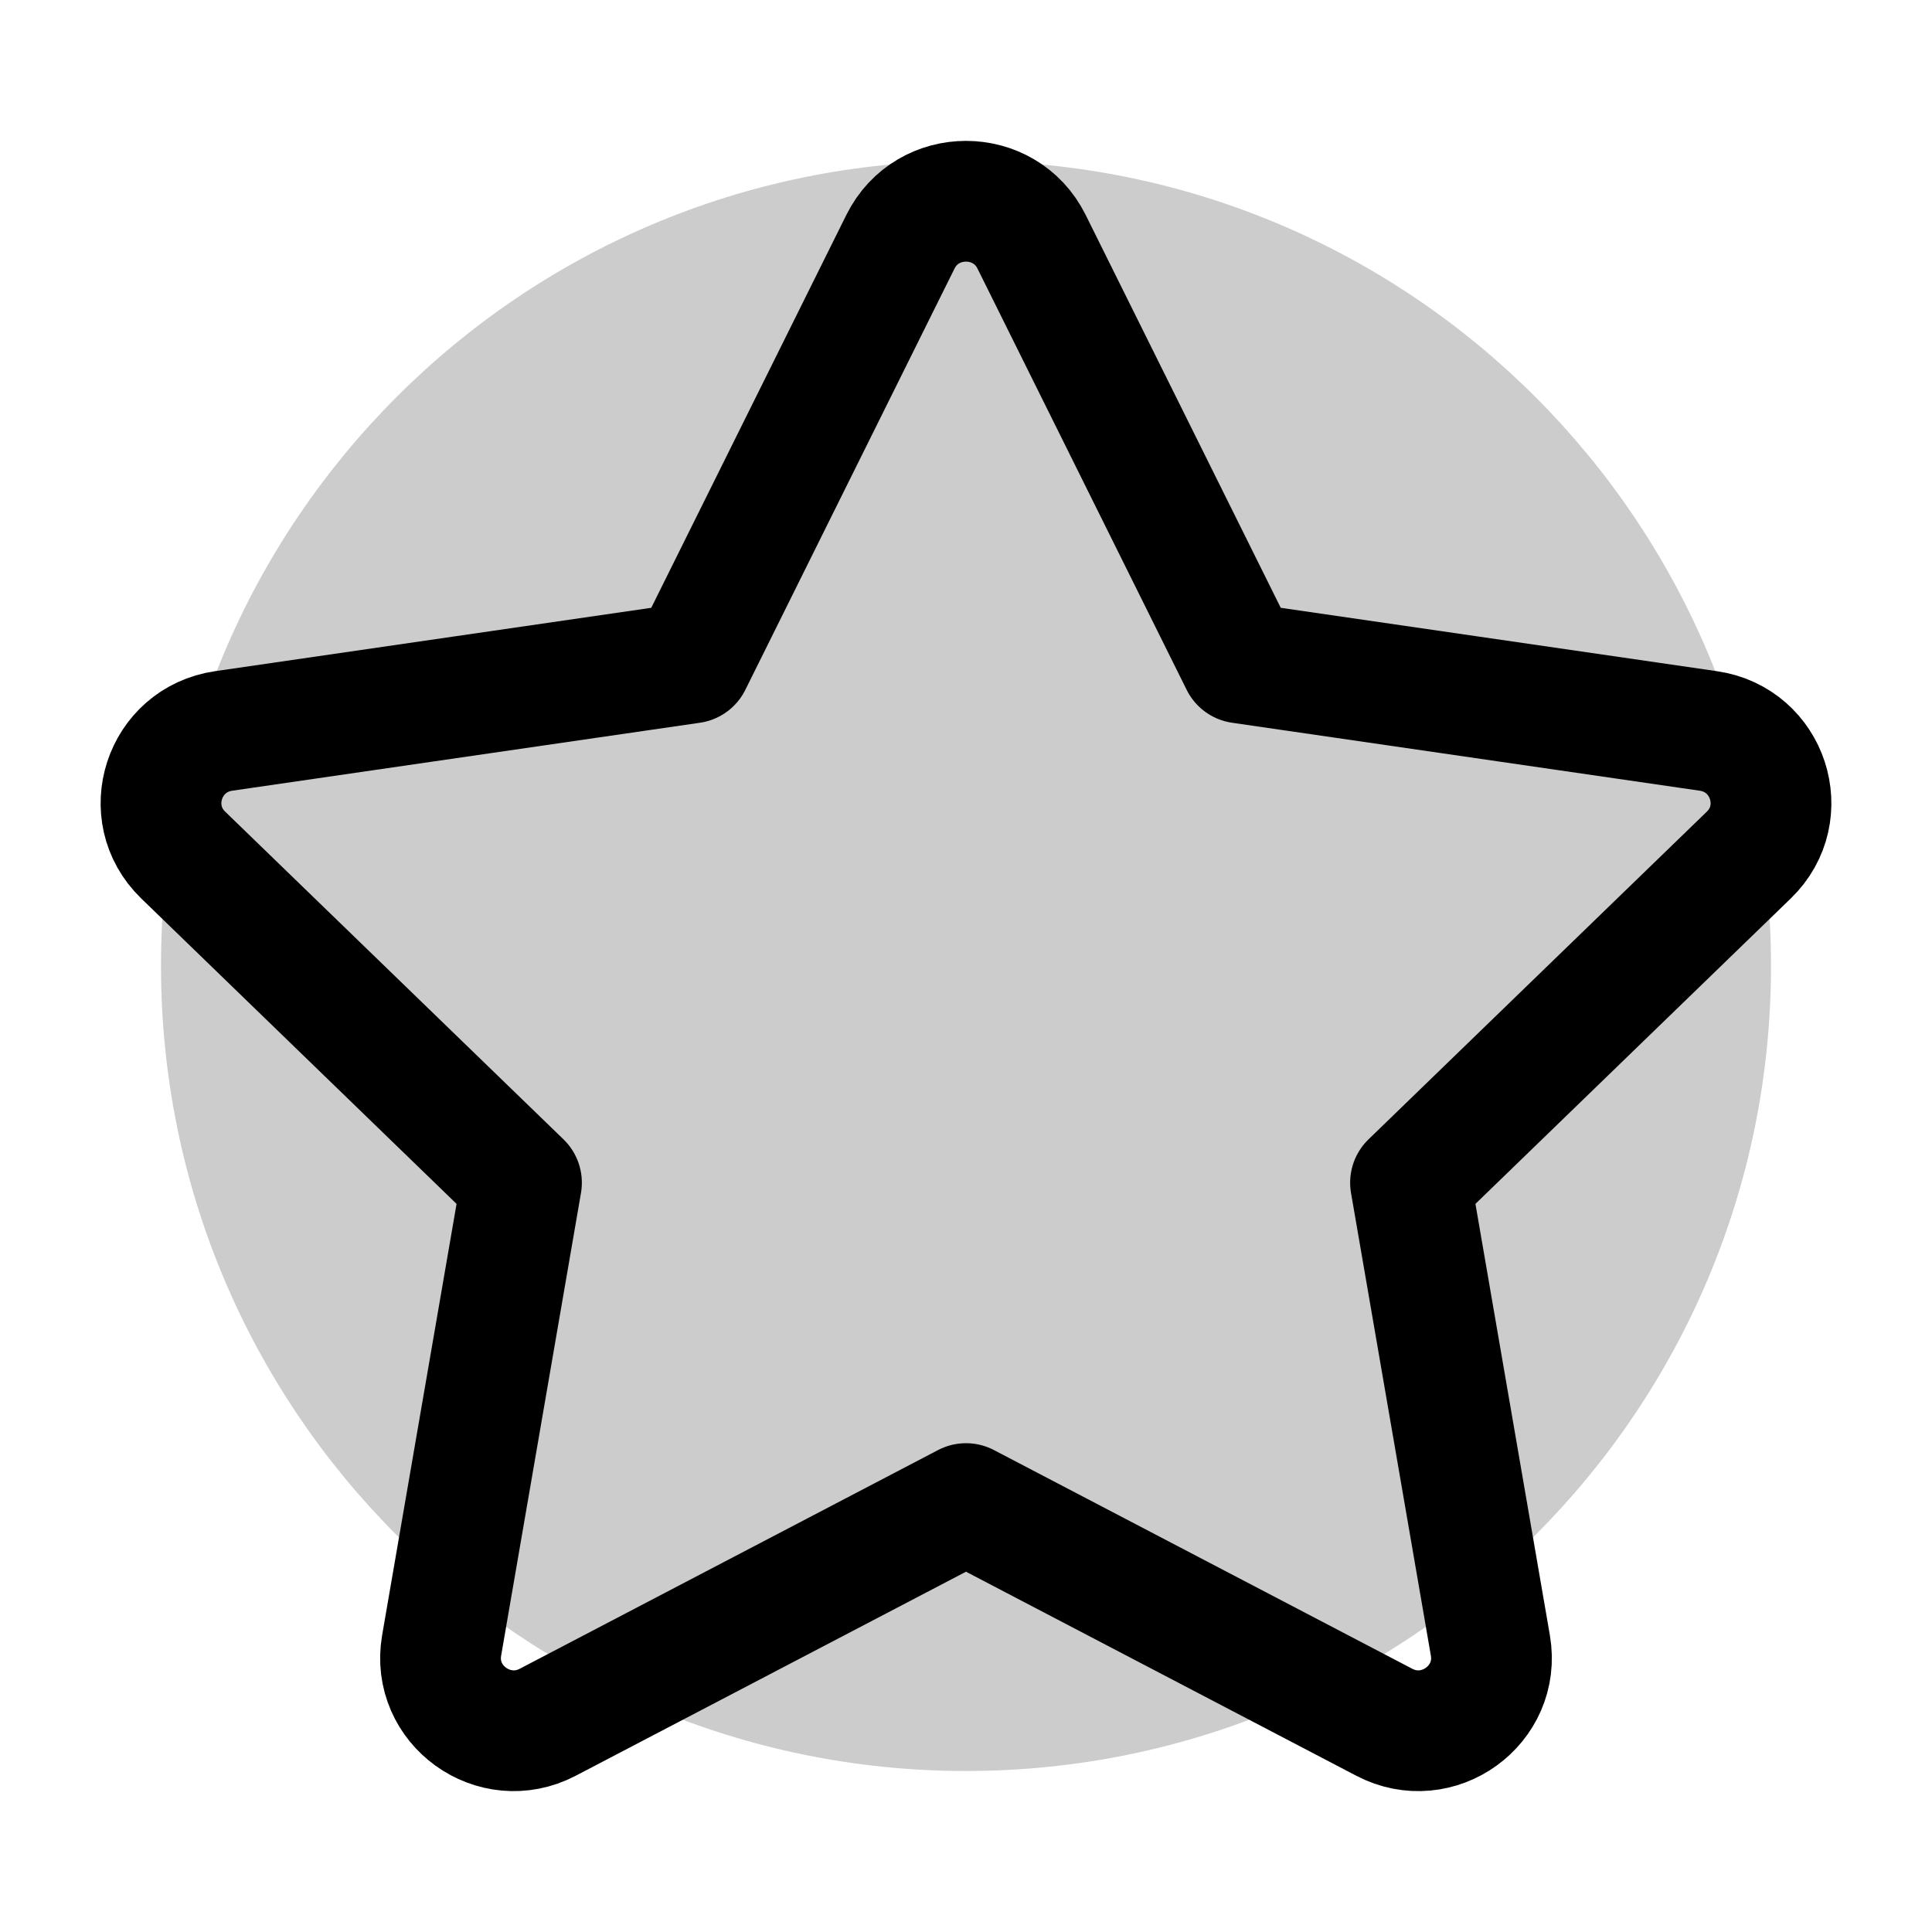
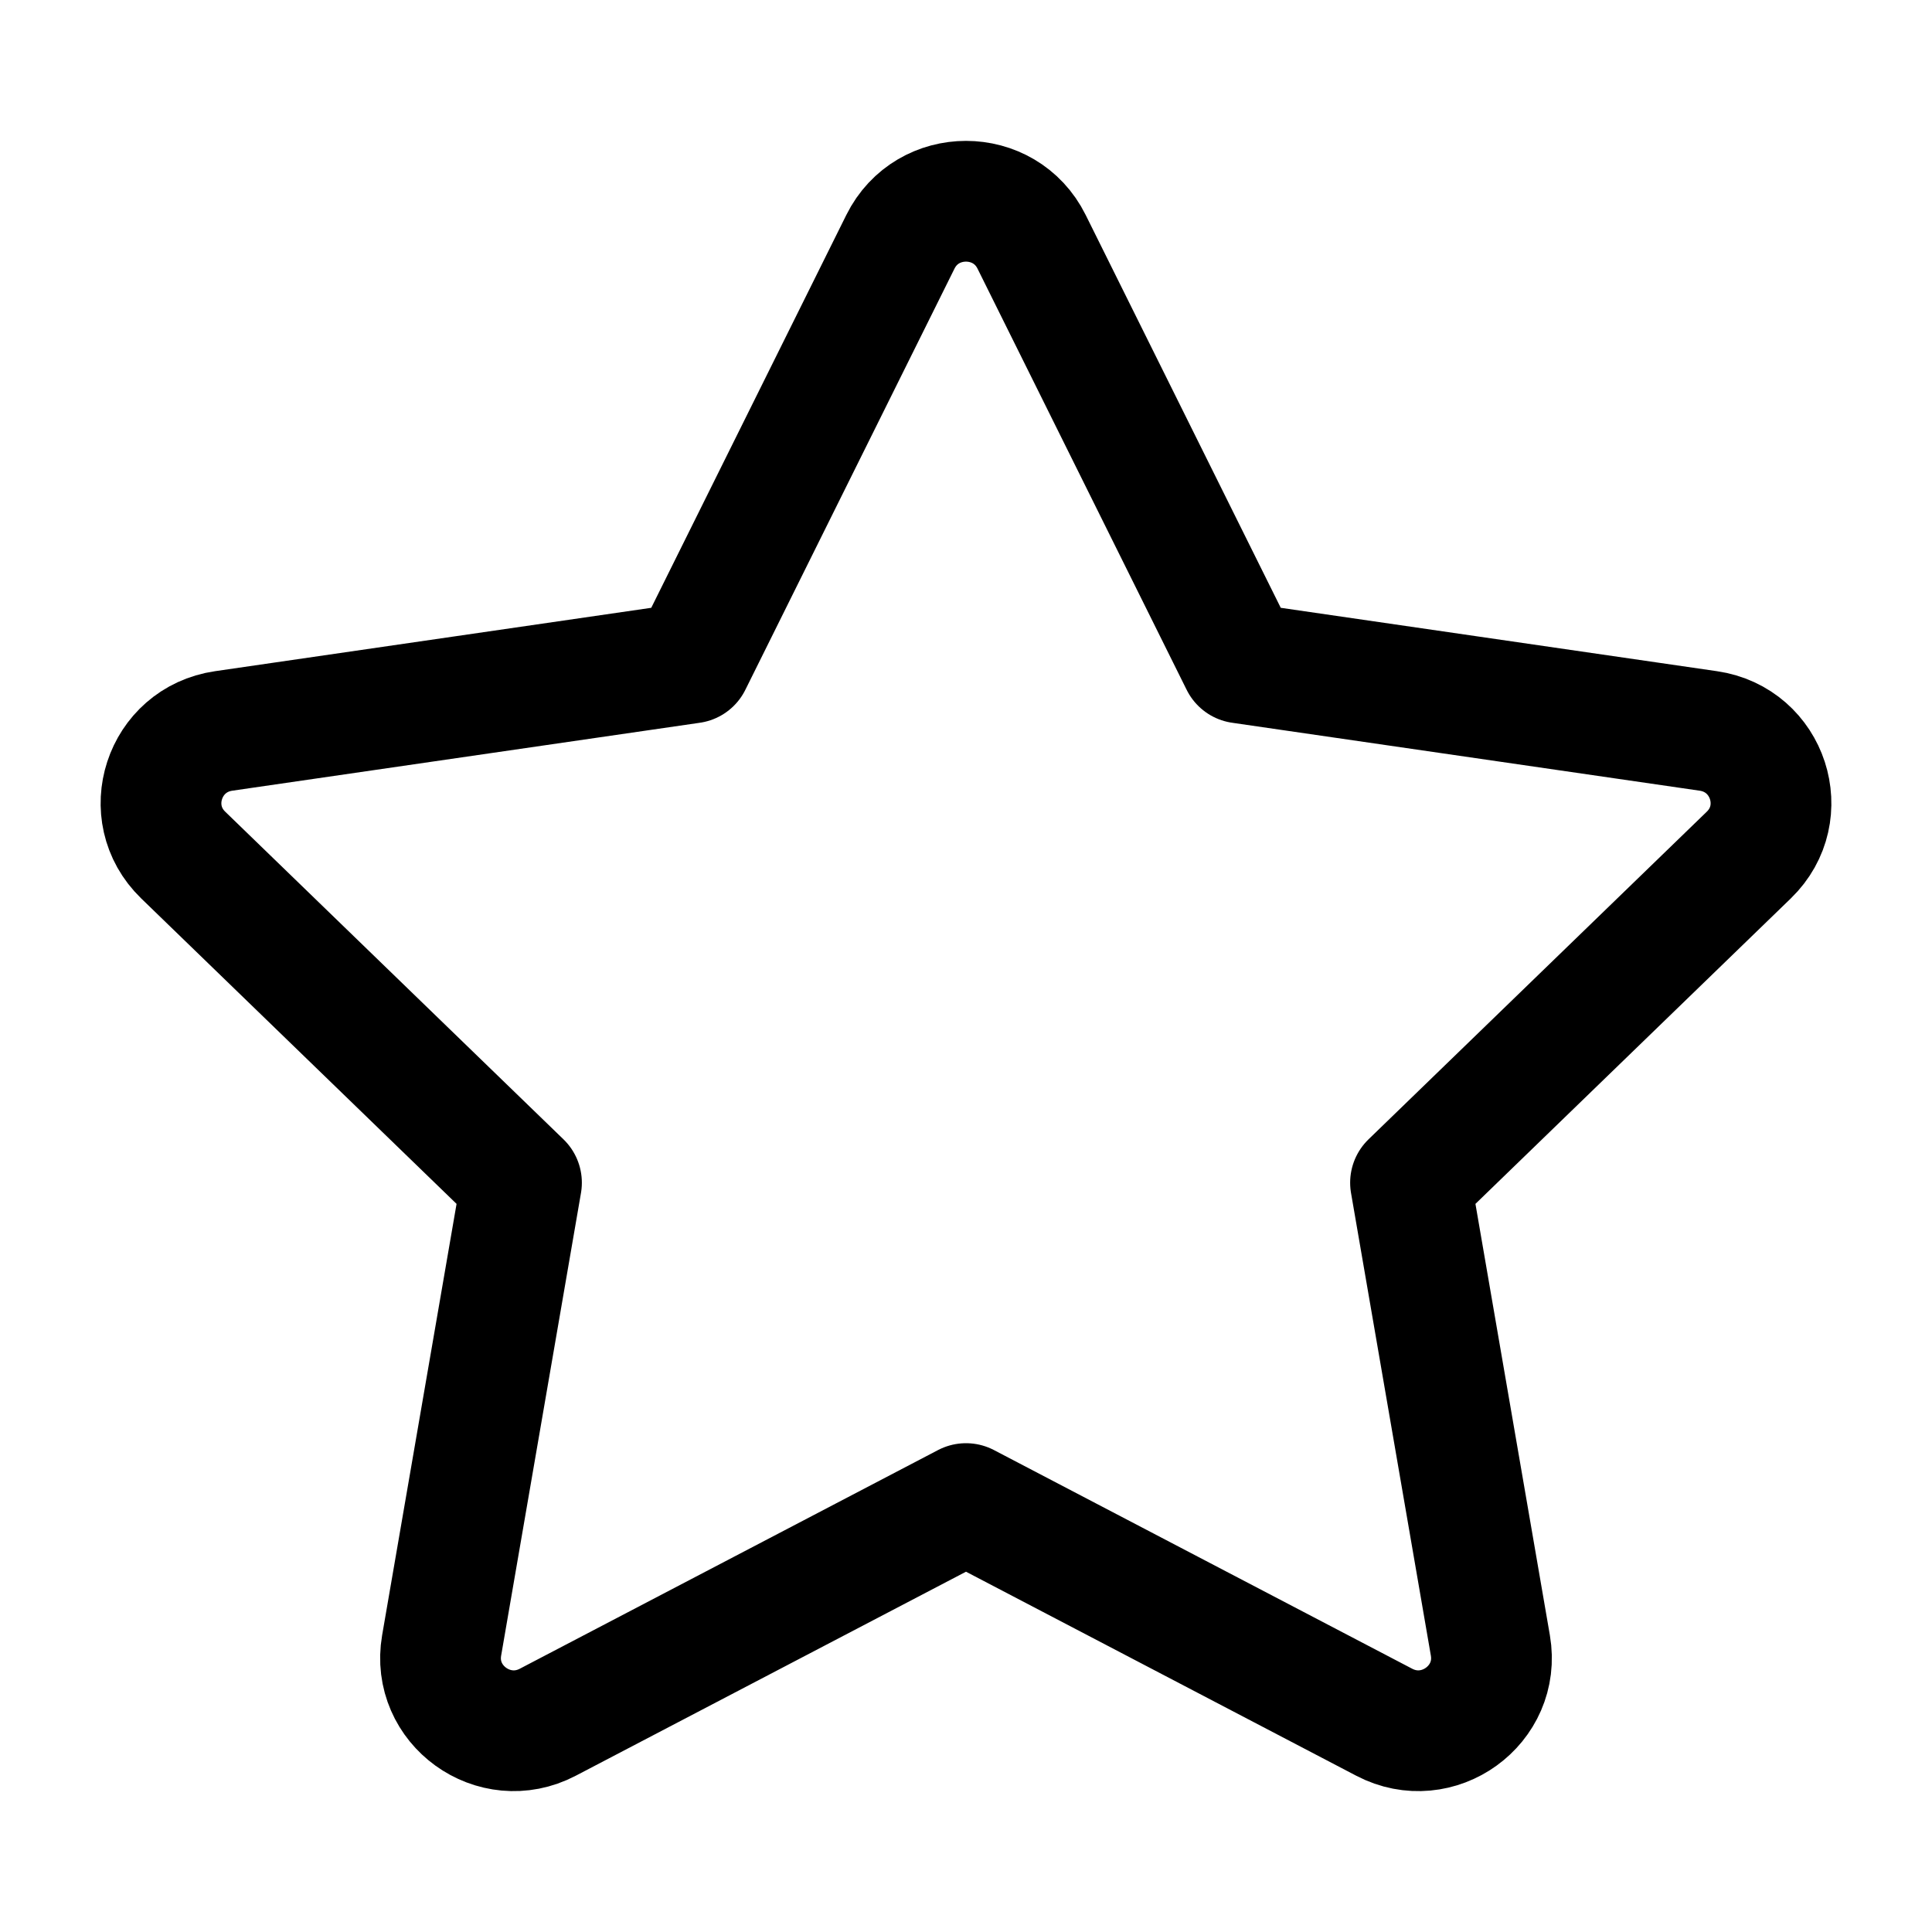
<svg xmlns="http://www.w3.org/2000/svg" width="24" height="24" stroke-width="1.5" viewBox="0 0 24 24" fill="none">
-   <circle cx="12" cy="12" r="10" fill="currentColor" opacity="0.2" />
  <path d="M8.587 8.236L11.185 3.004C11.518 2.332 12.482 2.332 12.815 3.004L15.413 8.236L21.221 9.08C21.967 9.188 22.264 10.099 21.724 10.622L17.522 14.692L18.514 20.441C18.641 21.18 17.861 21.743 17.195 21.394L12 18.678L6.805 21.394C6.139 21.743 5.359 21.18 5.486 20.441L6.478 14.692L2.276 10.622C1.736 10.099 2.033 9.188 2.779 9.08L8.587 8.236Z" stroke="currentColor" stroke-linecap="round" stroke-linejoin="round" />
</svg>
